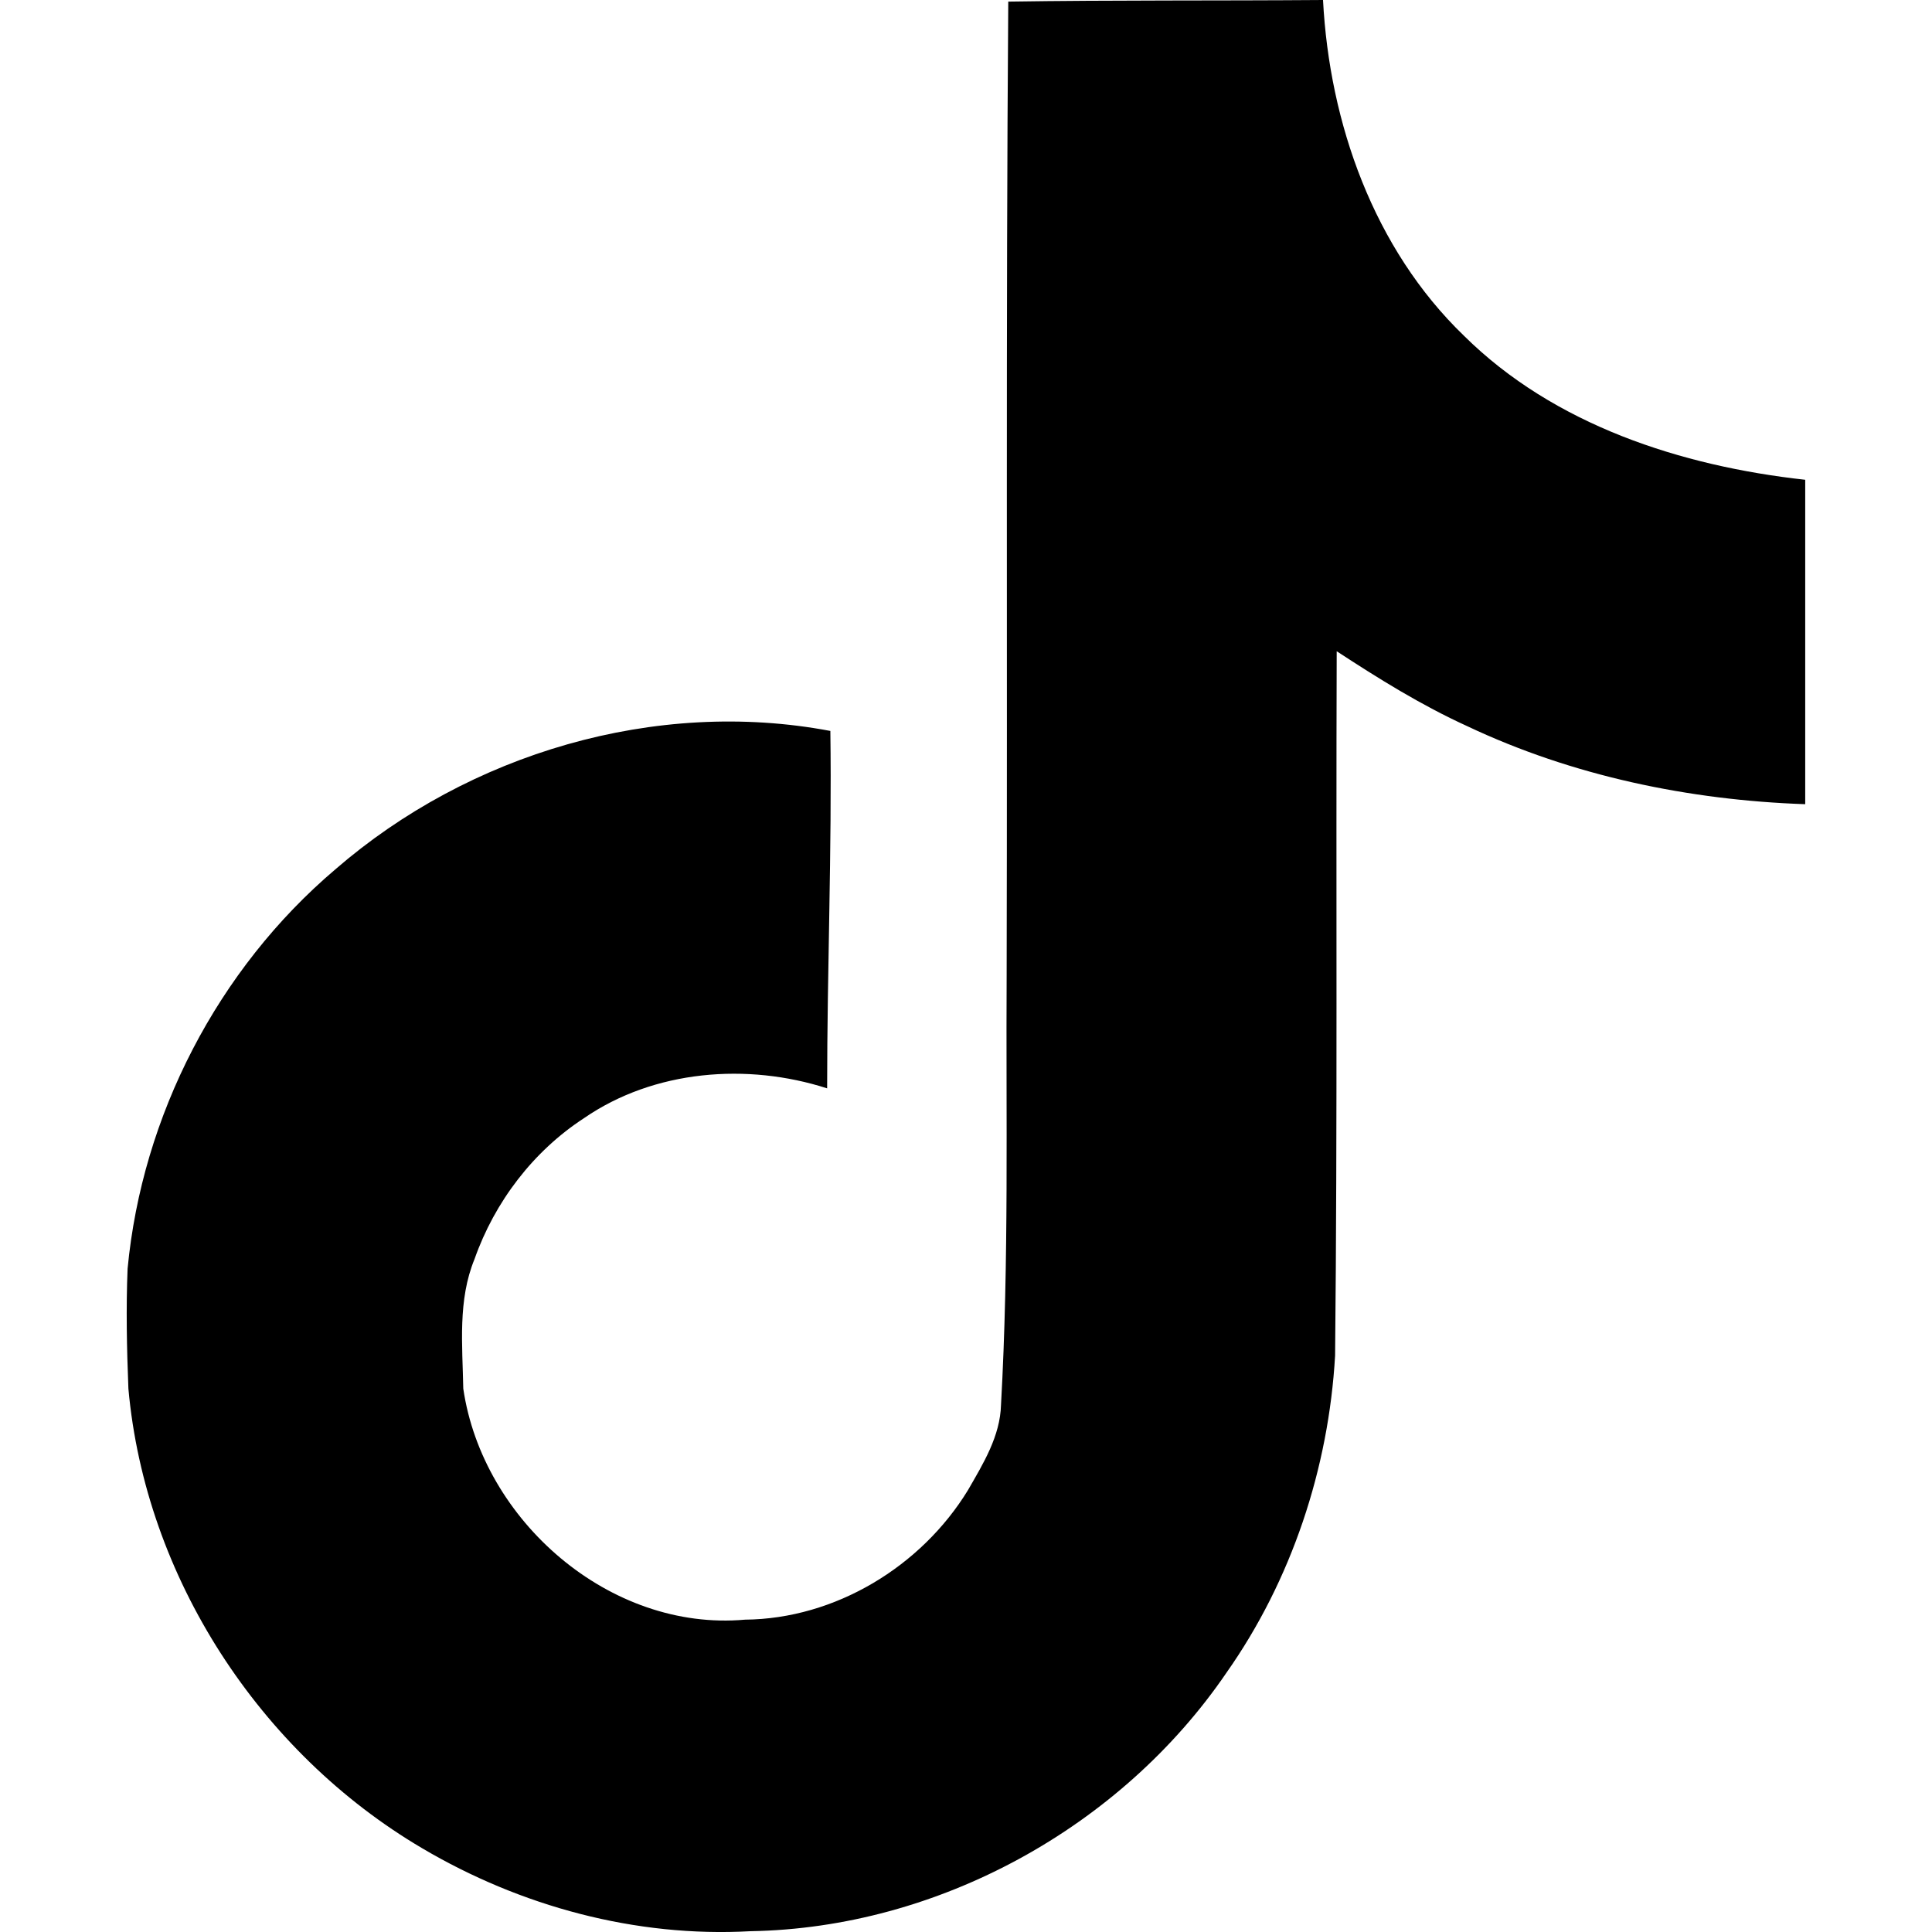
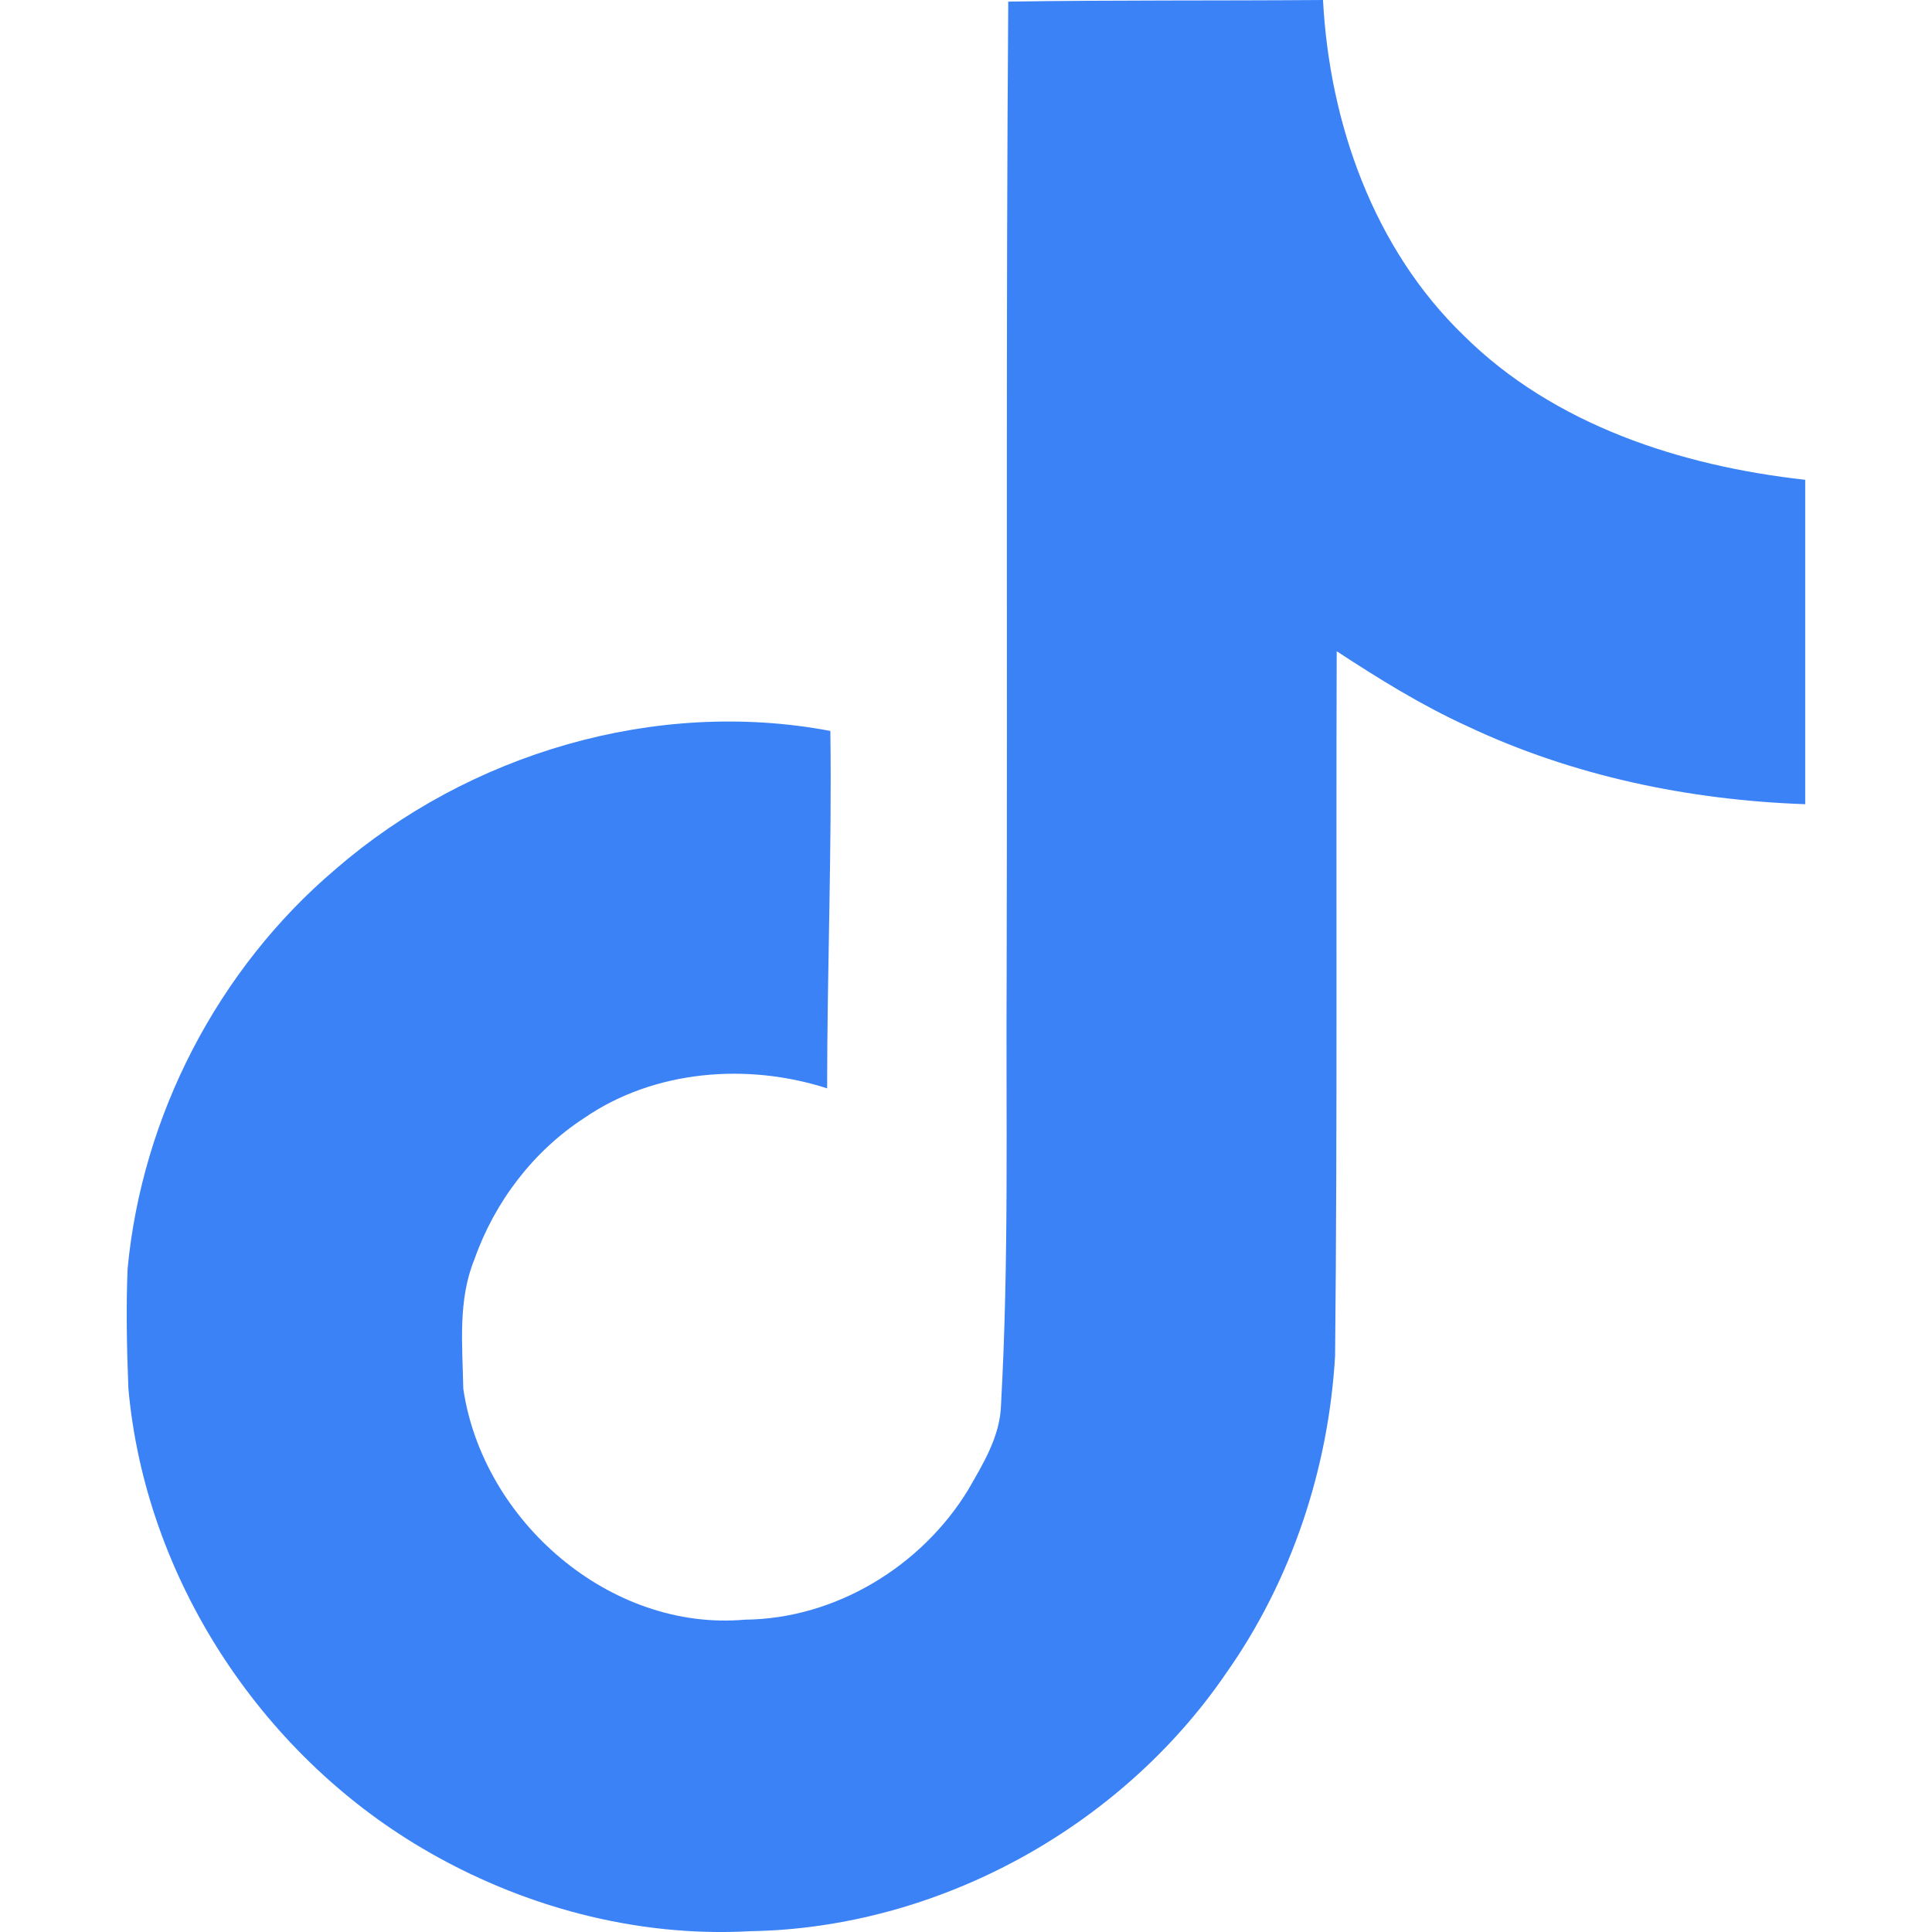
- <svg xmlns="http://www.w3.org/2000/svg" role="img" viewBox="0 0 24 24">
+ <svg xmlns="http://www.w3.org/2000/svg" role="img" fill="#3b82f6" viewBox="0 0 24 24">
  <path d="M12.525.02c1.31-.02 2.61-.01 3.91-.02.08 1.53.63 3.09 1.75 4.17 1.12 1.11 2.7 1.62 4.24 1.79v4.03c-1.44-.05-2.89-.35-4.2-.97-.57-.26-1.1-.59-1.62-.93-.01 2.92.01 5.84-.02 8.75-.08 1.4-.54 2.79-1.35 3.94-1.31 1.92-3.58 3.17-5.91 3.21-1.43.08-2.86-.31-4.08-1.03-2.02-1.19-3.44-3.37-3.65-5.71-.02-.5-.03-1-.01-1.49.18-1.9 1.12-3.72 2.58-4.96 1.66-1.44 3.98-2.13 6.15-1.72.02 1.48-.04 2.96-.04 4.44-.99-.32-2.15-.23-3.02.37-.63.41-1.11 1.04-1.36 1.75-.21.51-.15 1.07-.14 1.61.24 1.64 1.82 3.02 3.5 2.87 1.12-.01 2.19-.66 2.77-1.61.19-.33.4-.67.41-1.06.1-1.79.06-3.57.07-5.36.01-4.03-.01-8.05.02-12.07z" />
</svg>
